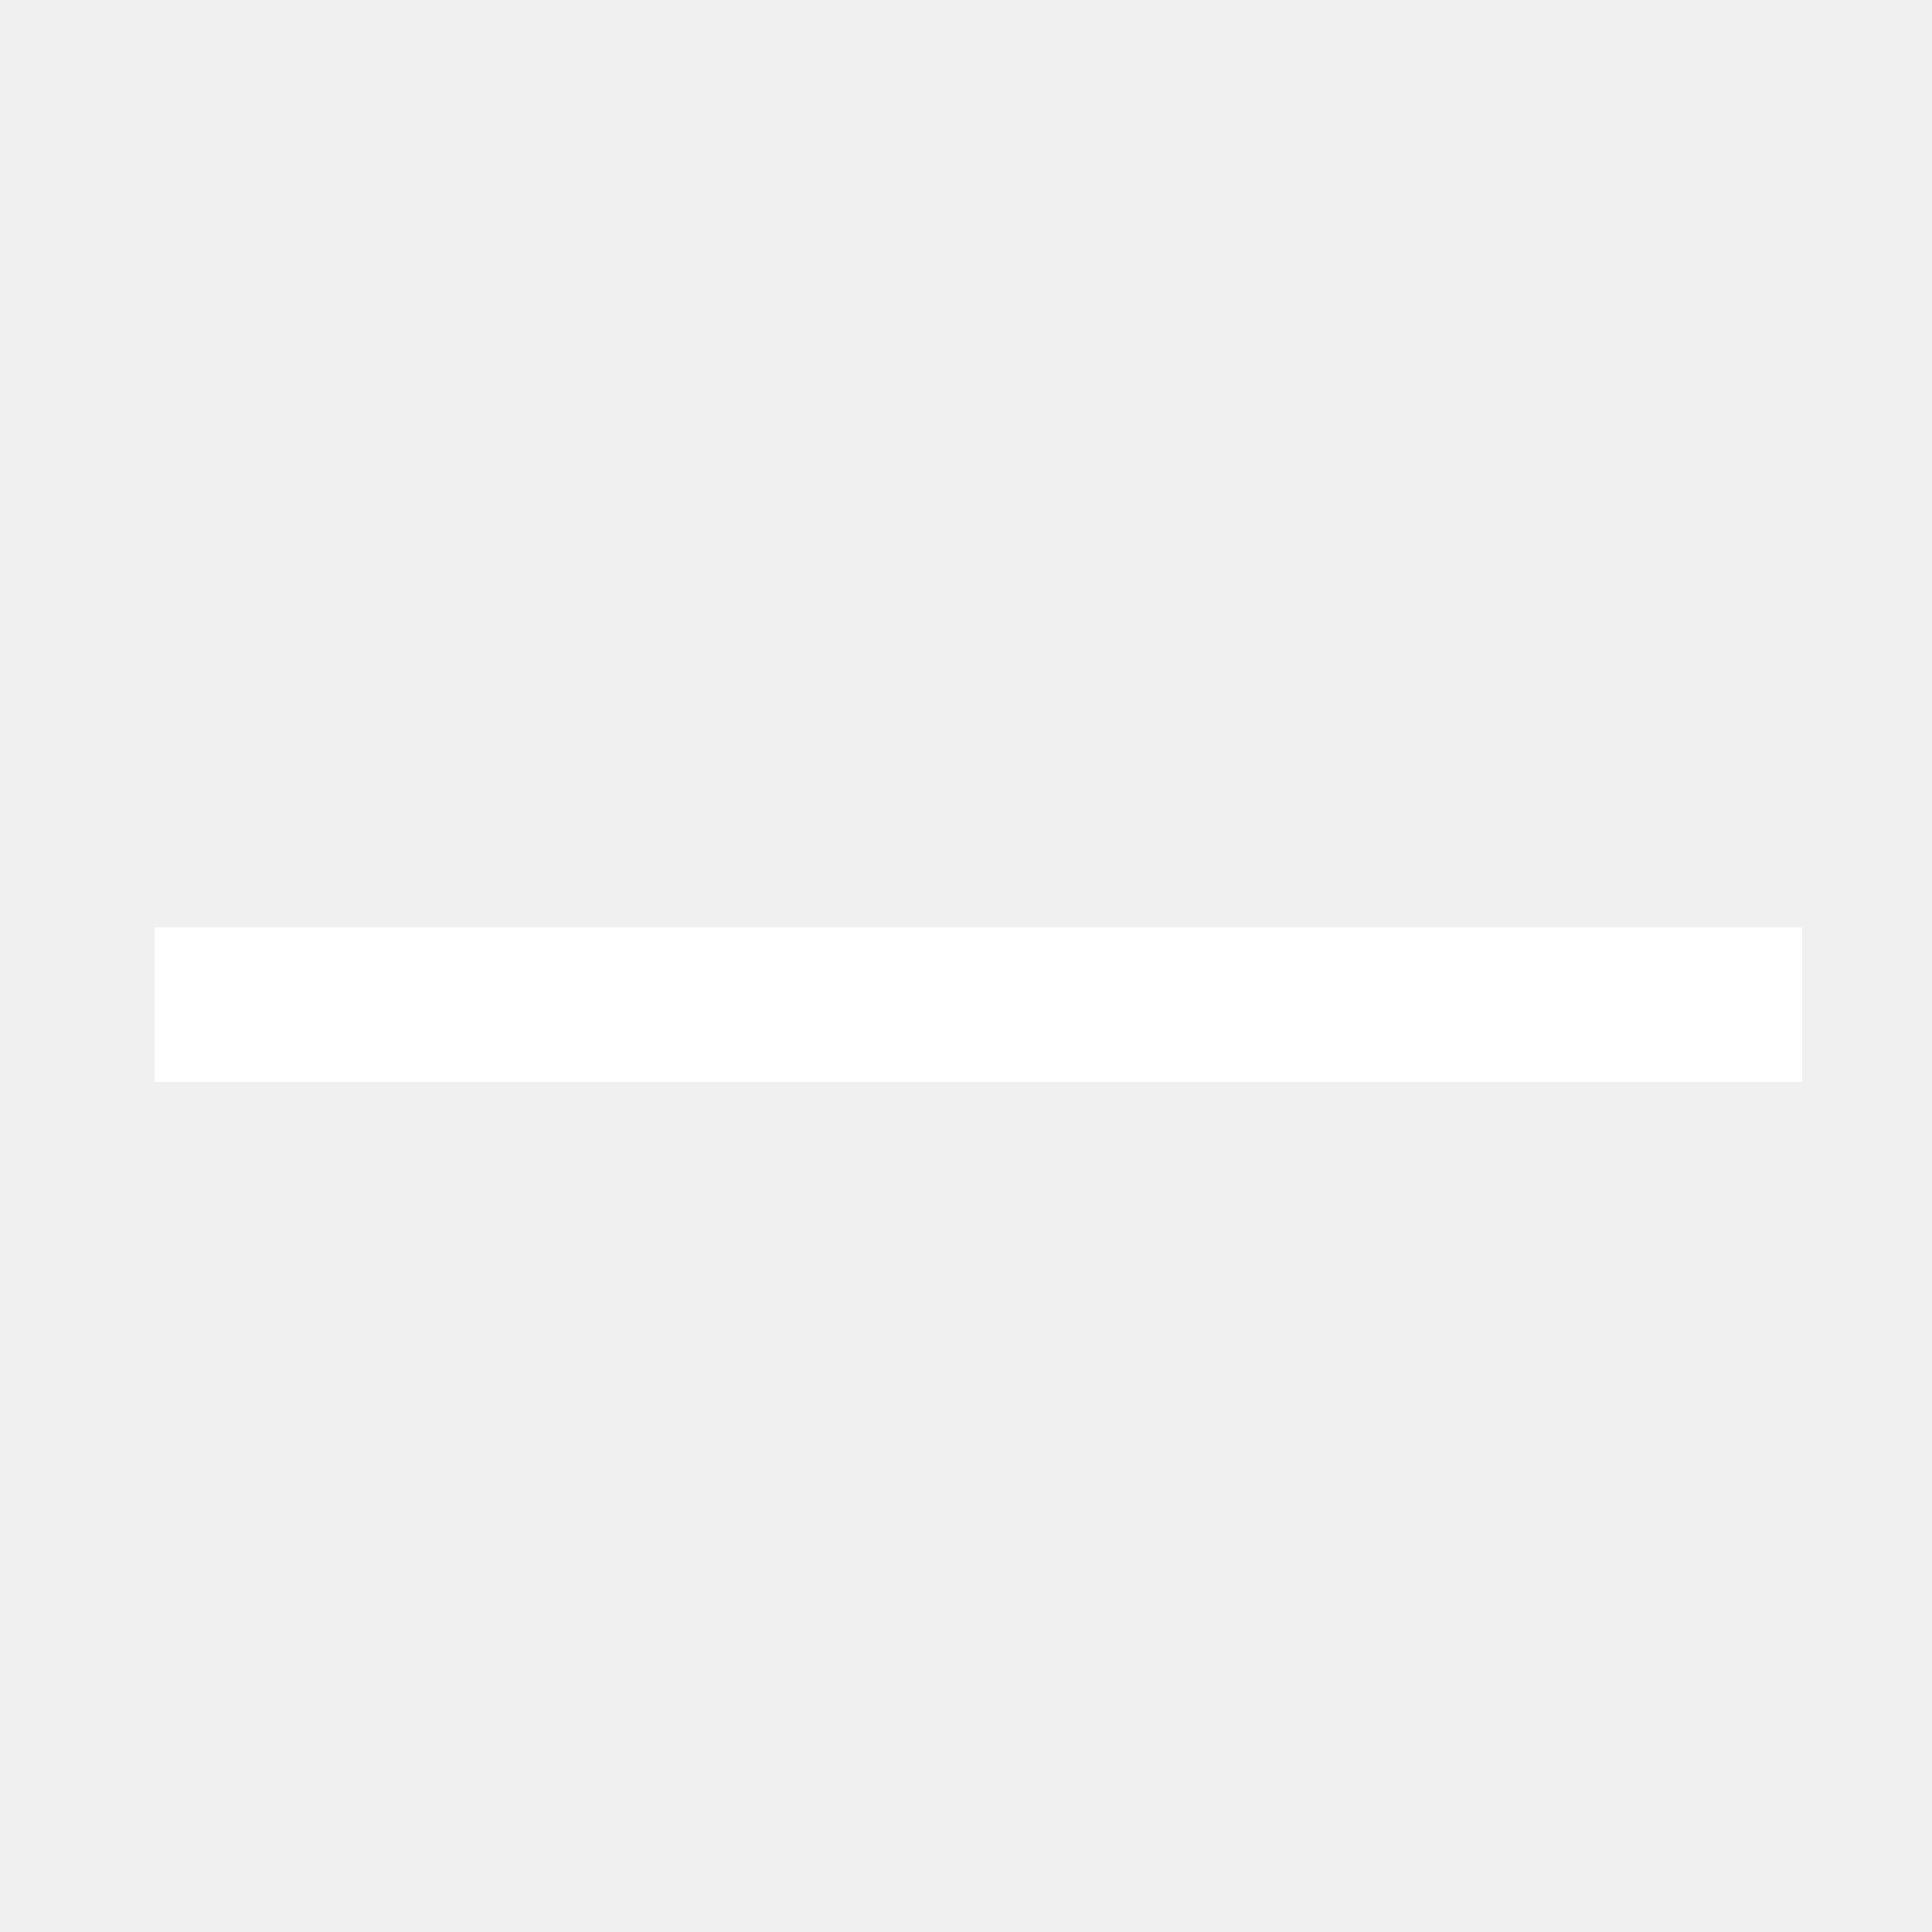
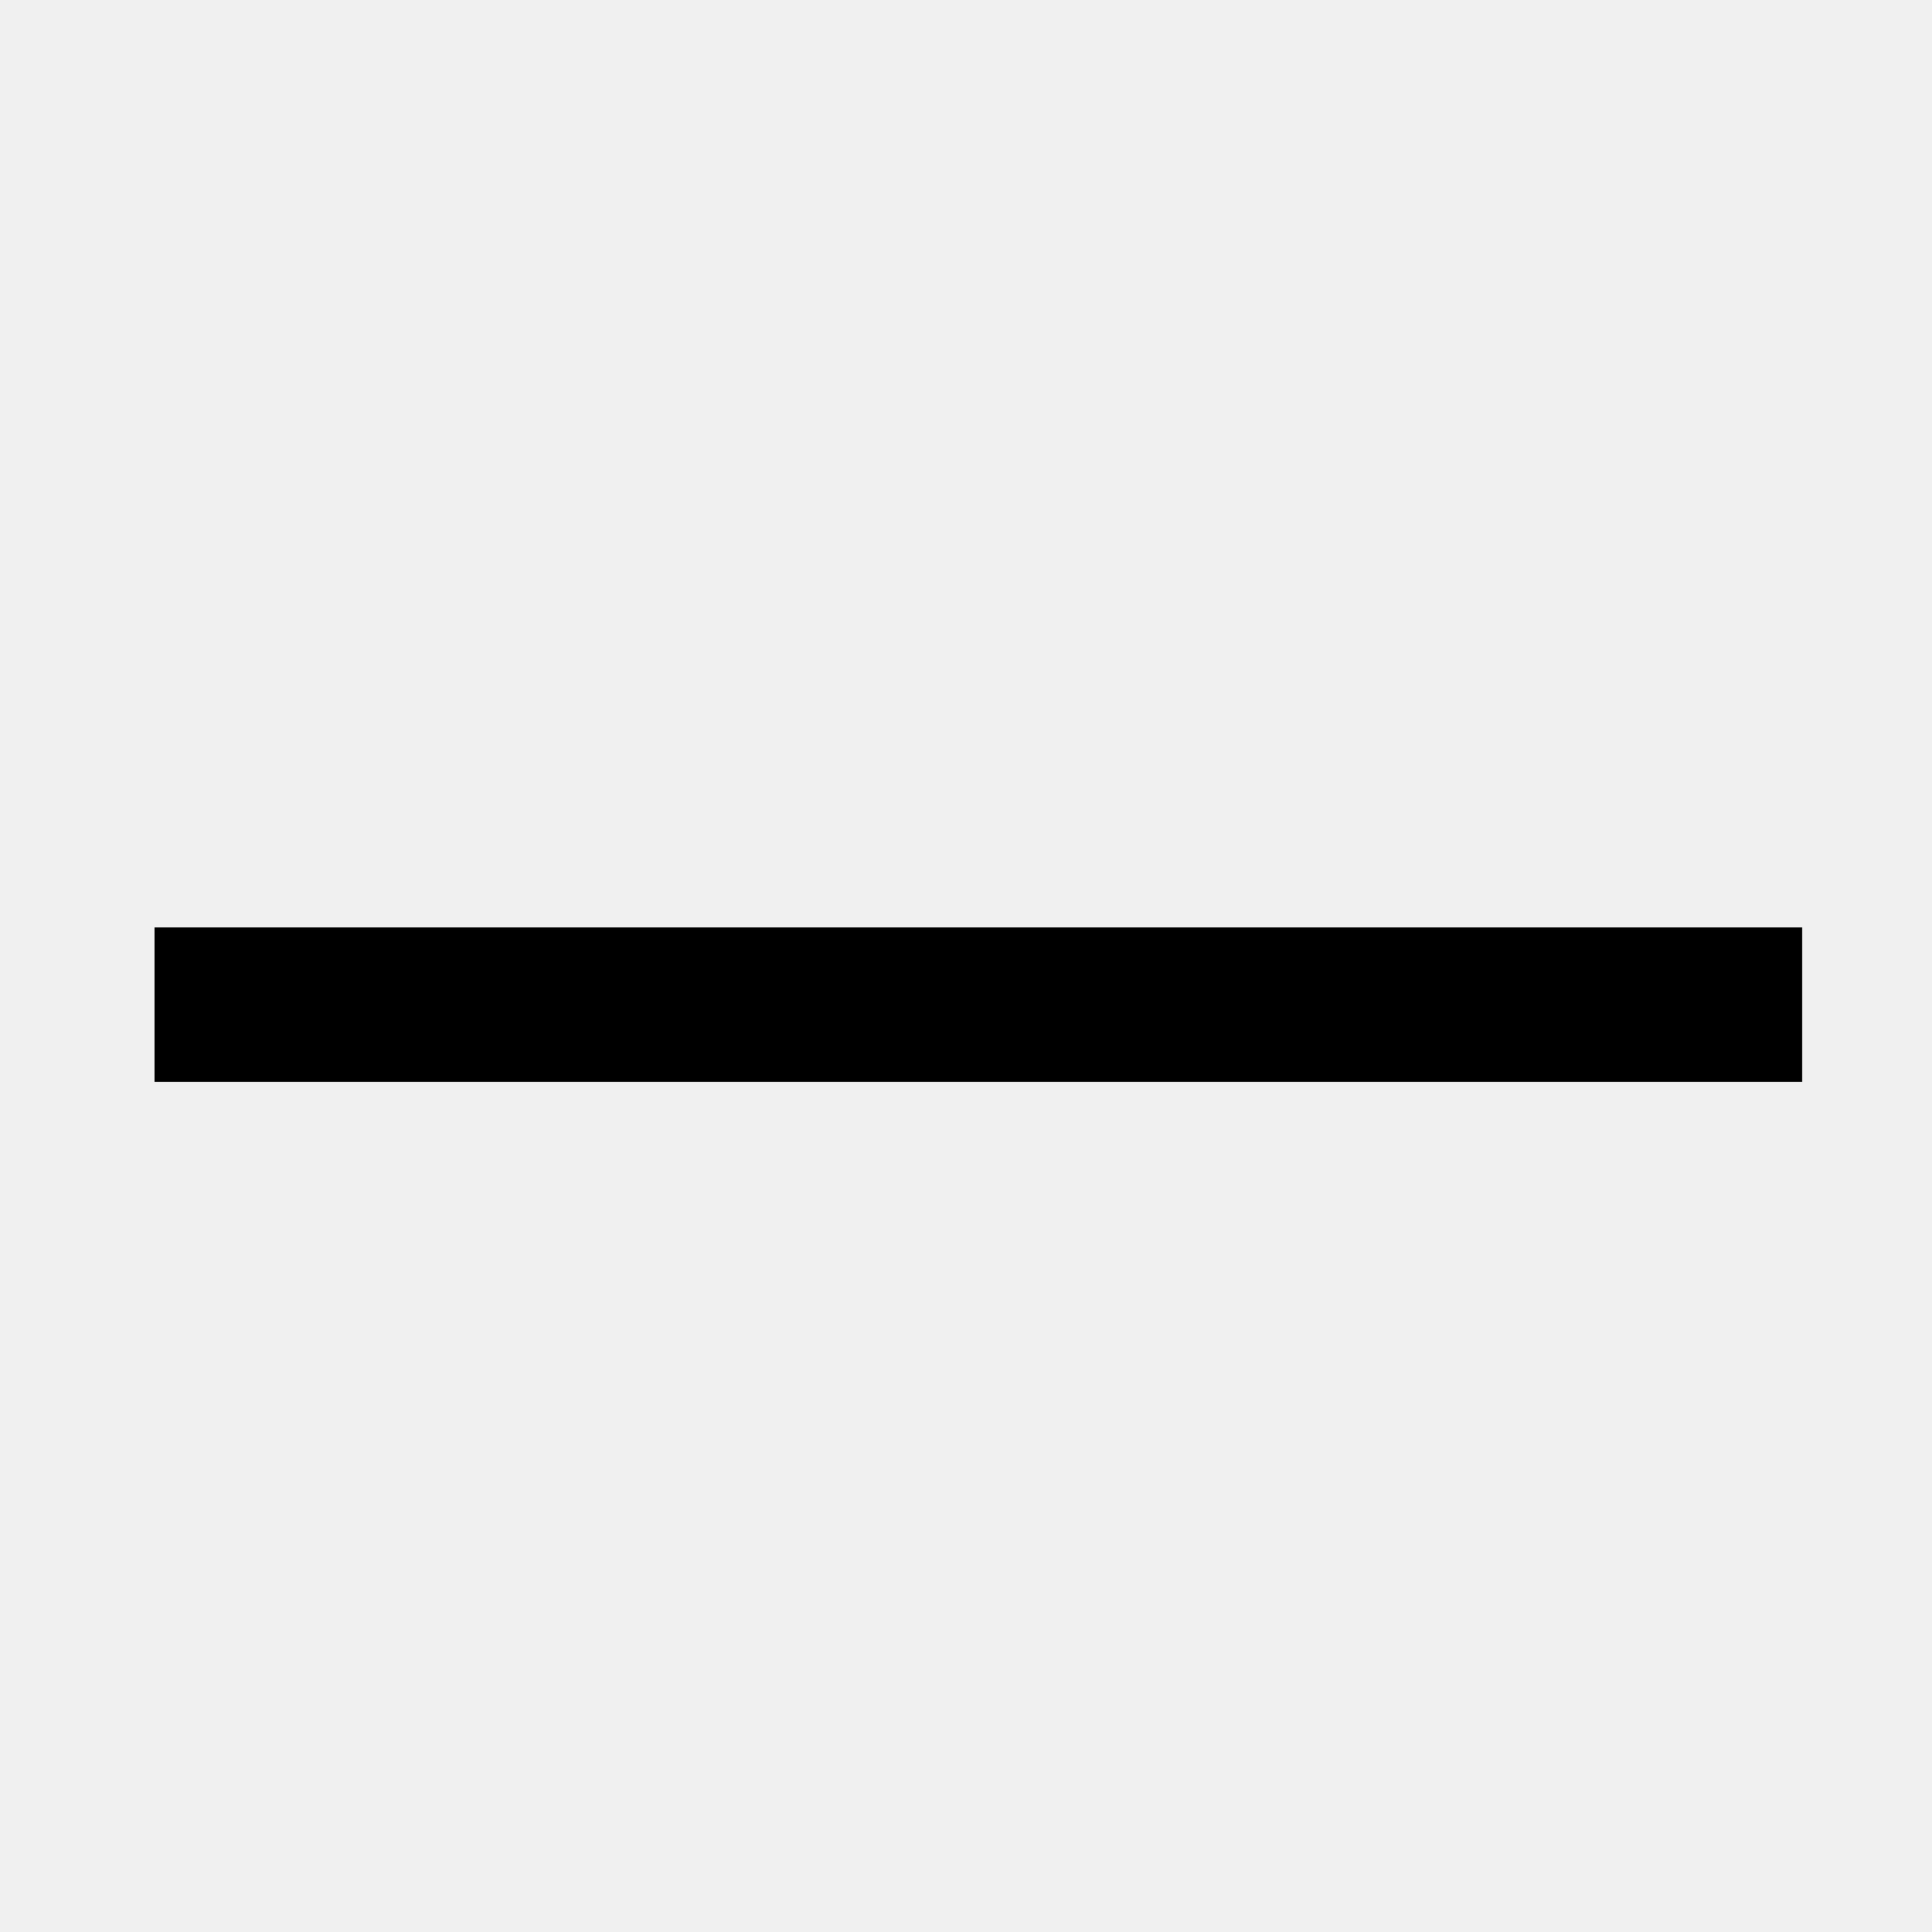
<svg xmlns="http://www.w3.org/2000/svg" id="minus" width="25" height="25" viewBox="0 0 25 25">
  <rect id="Rectangle_12" data-name="Rectangle 12" width="25" height="25" fill="none" />
-   <path id="ic_remove_24px" d="M26.319,13H5V11H26.319Z" transform="translate(-3 1)" fill="#fff" />
+   <path id="ic_remove_24px" d="M26.319,13H5V11H26.319Z" transform="translate(-3 1)" fill="#000000" />
</svg>
